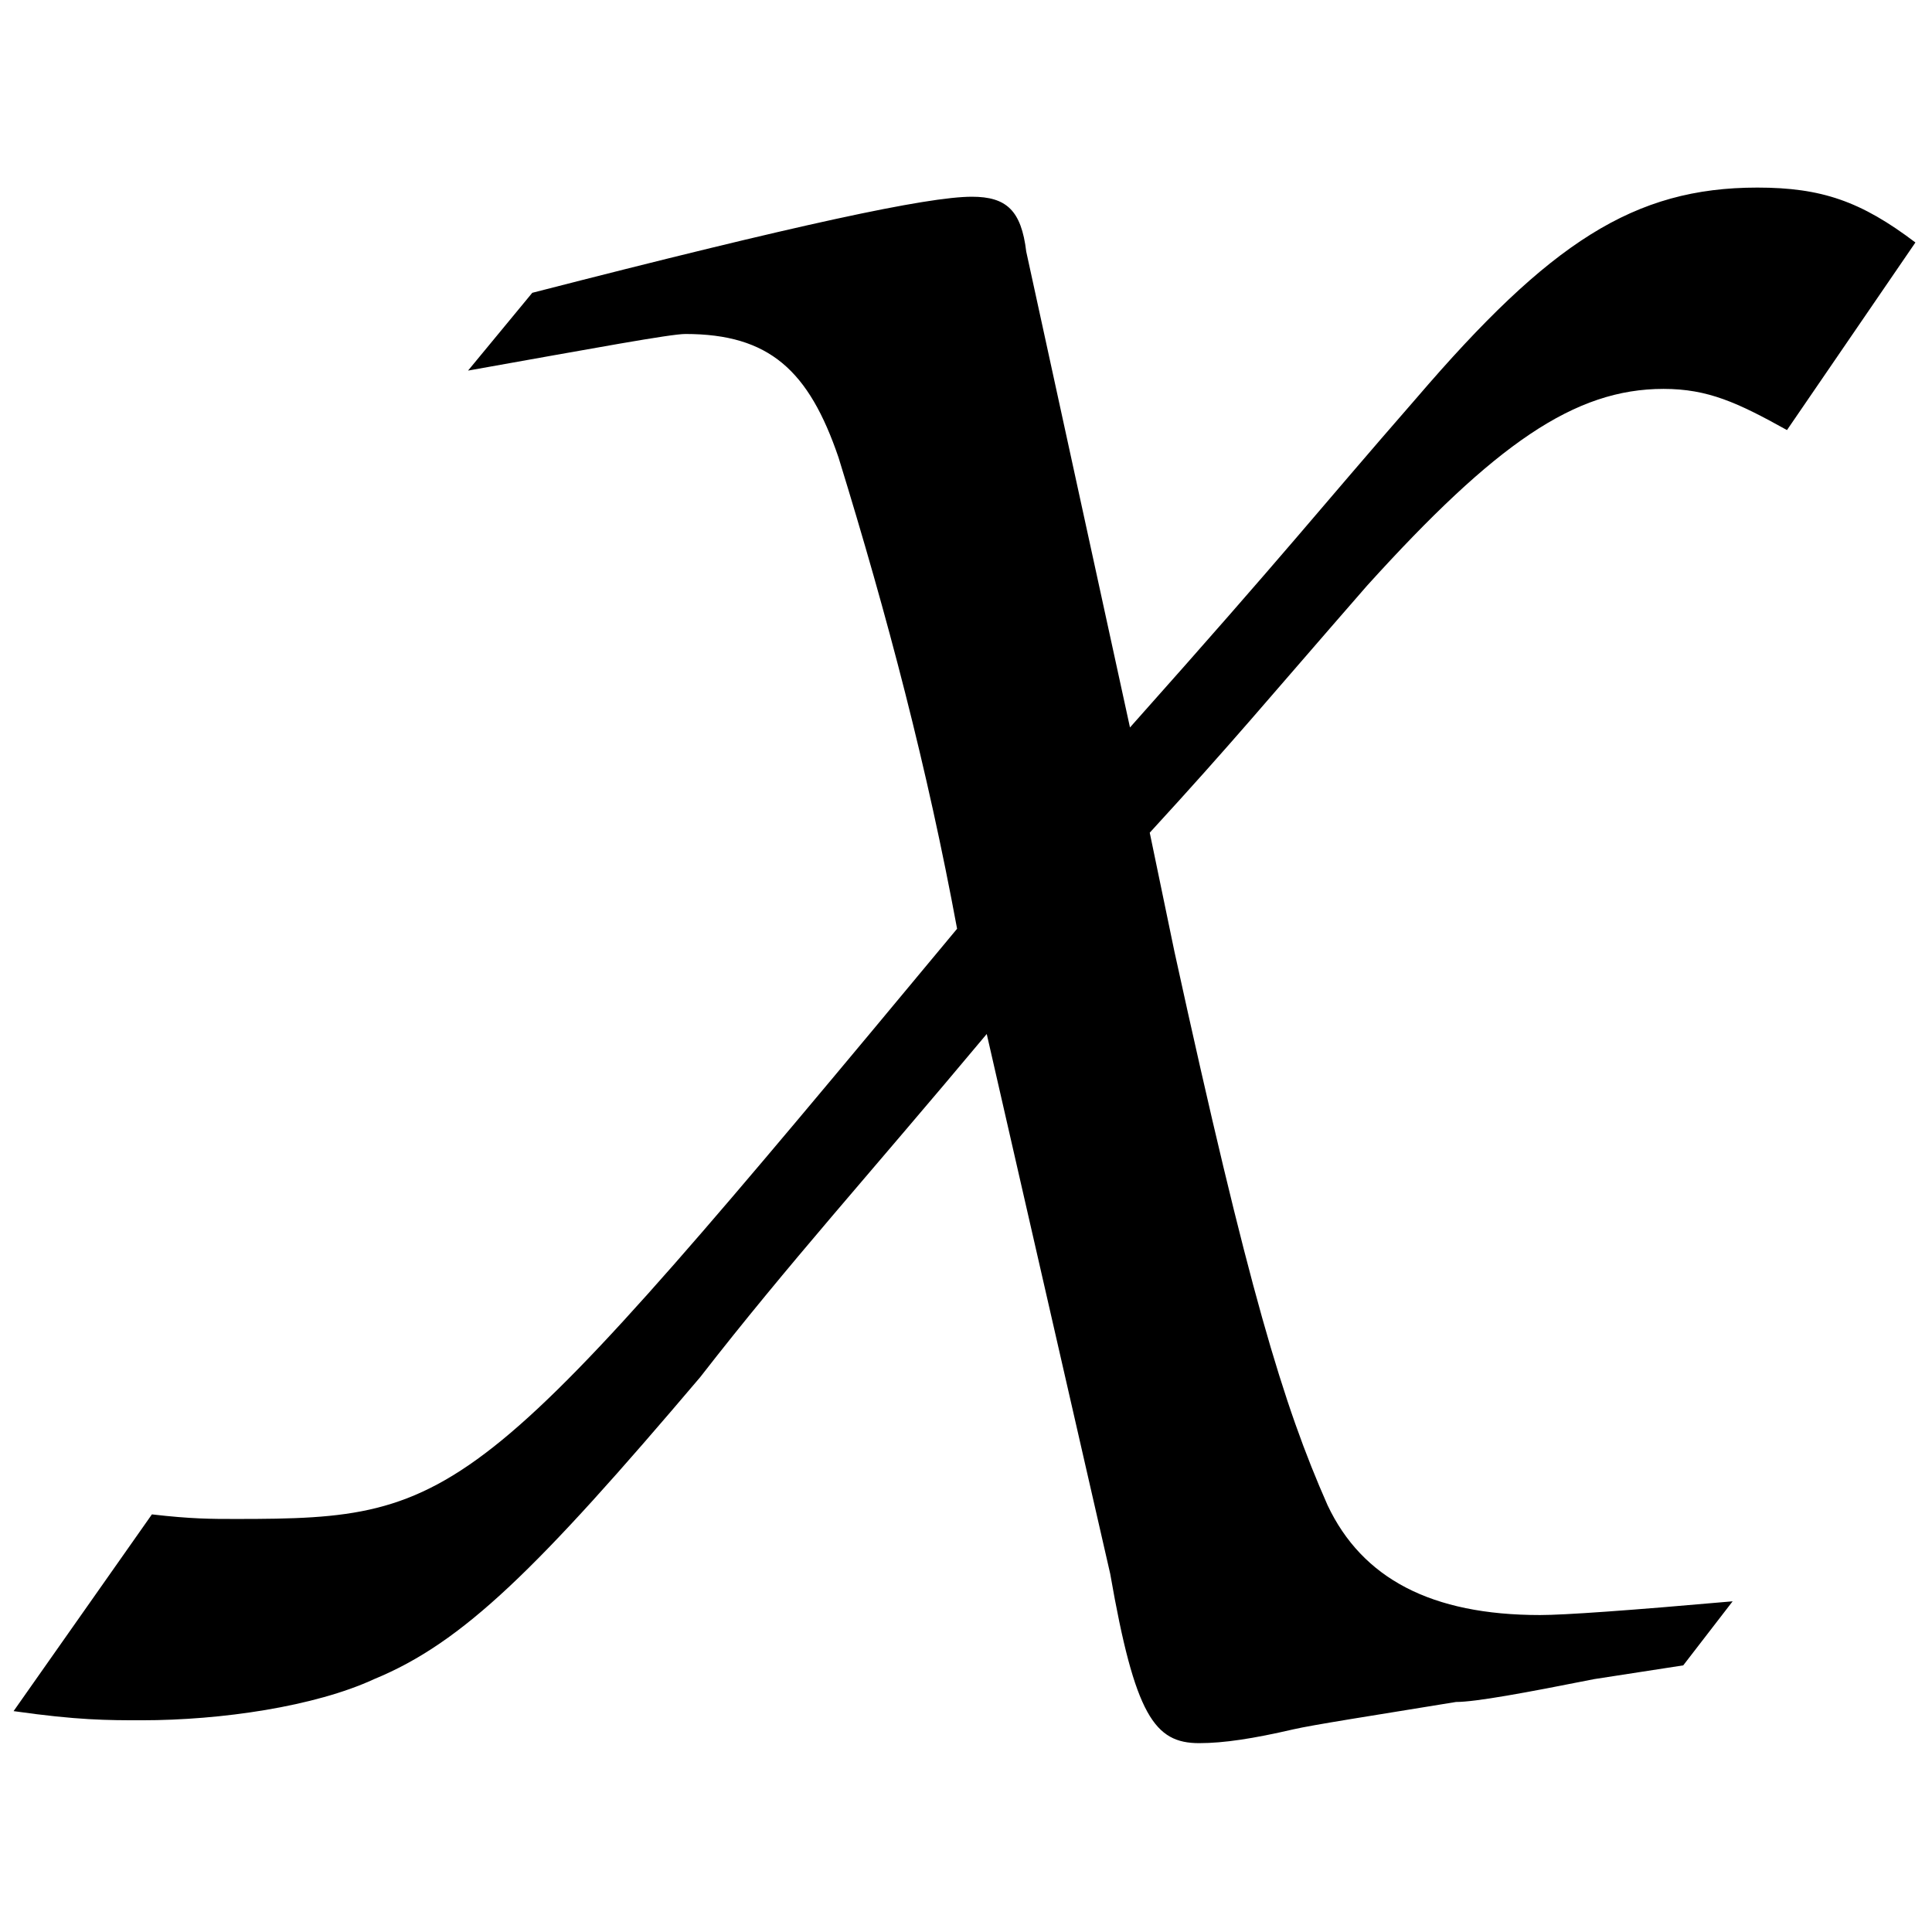
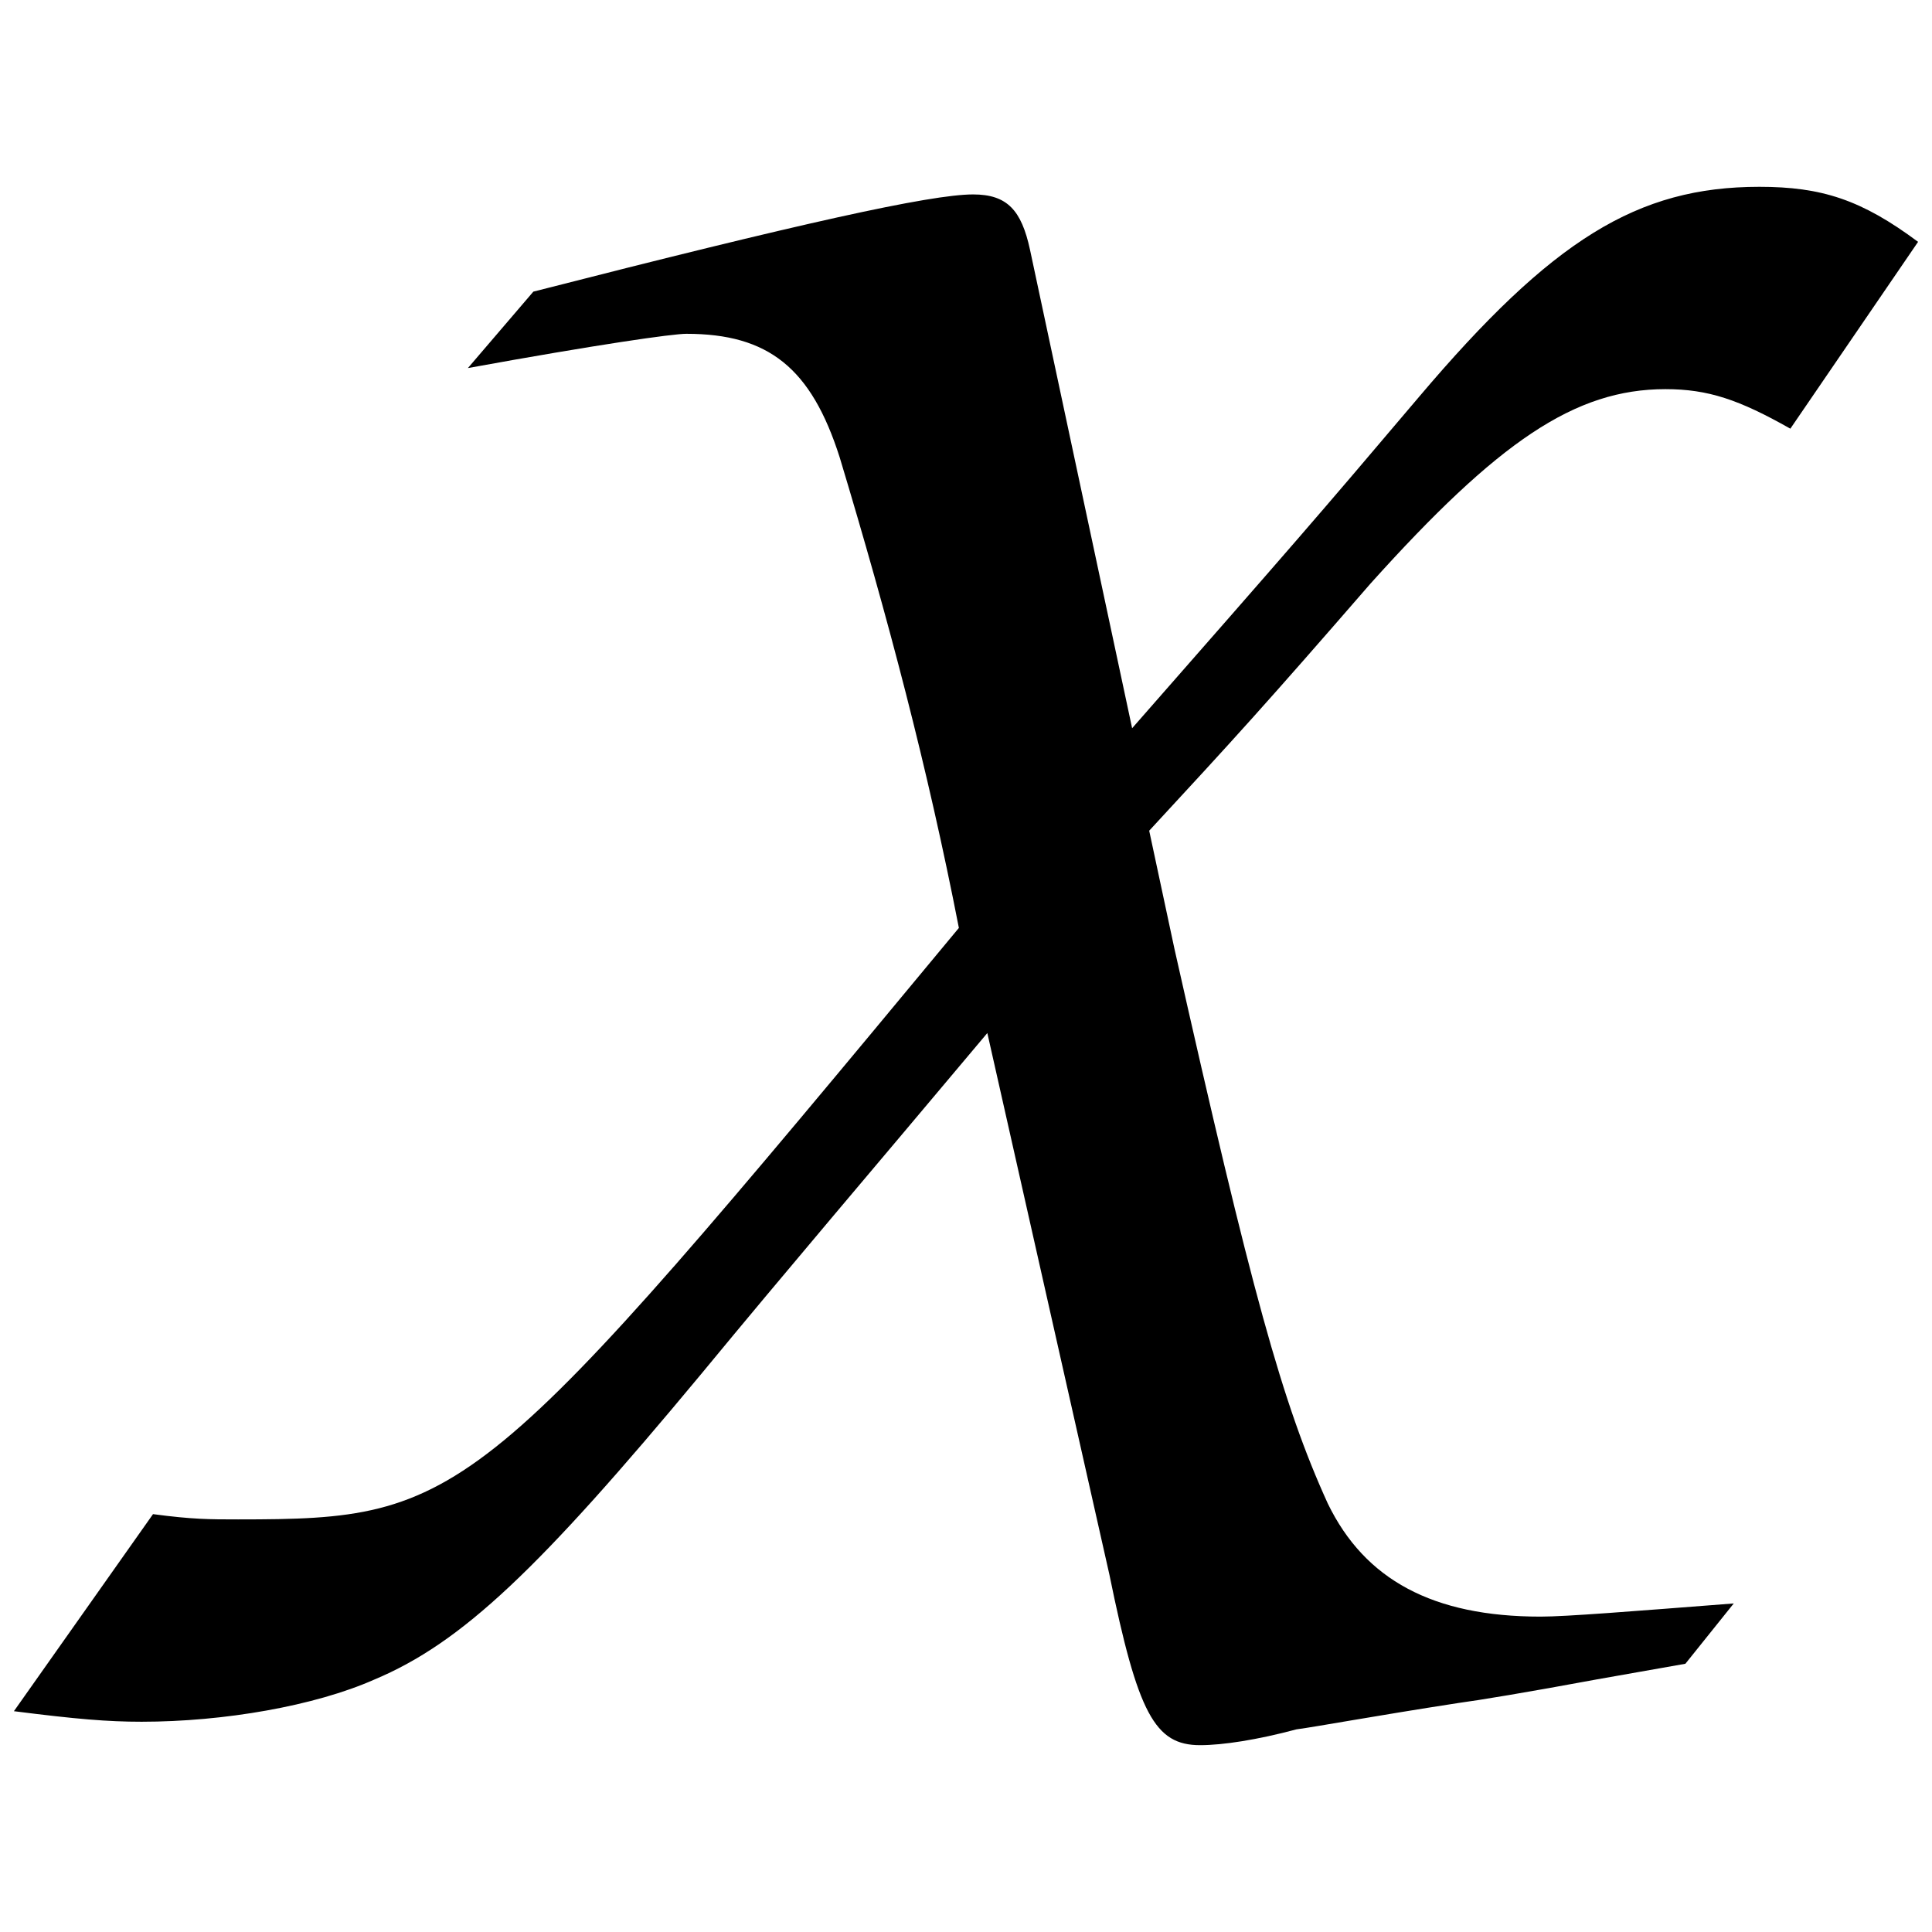
- <svg xmlns="http://www.w3.org/2000/svg" width="24" height="24" version="1.1" viewBox="0 0 6.35 6.35">
-   <text transform="scale(1.0391 .9624)" x="0.044" y="5.844" fill="#000000" font-family="Z003" font-size="8.976px" stroke-width=".187" style="font-variant-caps:normal;font-variant-east-asian:normal;font-variant-ligatures:normal;font-variant-numeric:normal" xml:space="preserve">
-     <tspan x="0.044" y="5.844" stroke-width=".187">X</tspan>
-   </text>
+ <svg xmlns="http://www.w3.org/2000/svg" width="24" height="24" version="1.1" viewBox="0 0 6.35 6.35" id="svg1">
+   <defs id="defs1" />
+   <path d="m 0.044,5.844 c 0.197,0.027 0.296,0.036 0.404,0.036 0.26,0 0.548,-0.054 0.736,-0.144 C 1.462,5.61 1.705,5.359 2.216,4.695 2.504,4.318 2.746,4.013 3.123,3.528 l 0.386,1.849 c 0.09,0.476 0.144,0.583 0.287,0.583 0.072,0 0.18,-0.018 0.305,-0.054 0.063,-0.009 0.242,-0.045 0.512,-0.09 0.063,-0.009 0.215,-0.036 0.44,-0.081 L 5.331,5.682 5.484,5.476 C 5.161,5.503 4.954,5.521 4.873,5.521 4.532,5.521 4.317,5.395 4.2,5.135 4.056,4.794 3.958,4.408 3.715,3.241 L 3.635,2.837 C 3.904,2.523 4.003,2.406 4.335,1.993 4.739,1.508 4.981,1.329 5.268,1.329 c 0.135,0 0.233,0.036 0.395,0.135 L 6.067,0.826 C 5.888,0.682 5.762,0.638 5.565,0.638 c -0.386,0 -0.655,0.18 -1.077,0.718 C 4.164,1.769 4.092,1.858 3.581,2.487 L 3.258,0.853 c -0.027,-0.135 -0.072,-0.189 -0.18,-0.189 -0.135,0 -0.548,0.099 -1.391,0.332 L 1.48,1.257 C 1.893,1.176 2.127,1.14 2.171,1.14 c 0.26,0 0.395,0.117 0.485,0.422 0.153,0.548 0.278,1.059 0.377,1.607 -1.517,1.975 -1.562,2.02 -2.28,2.02 -0.09,0 -0.144,0 -0.269,-0.018 z" id="text1" style="font-size:8.976px;font-family:Z003;stroke-width:0.187" transform="scale(1.0391 .9624)" aria-label="X" />
</svg>
